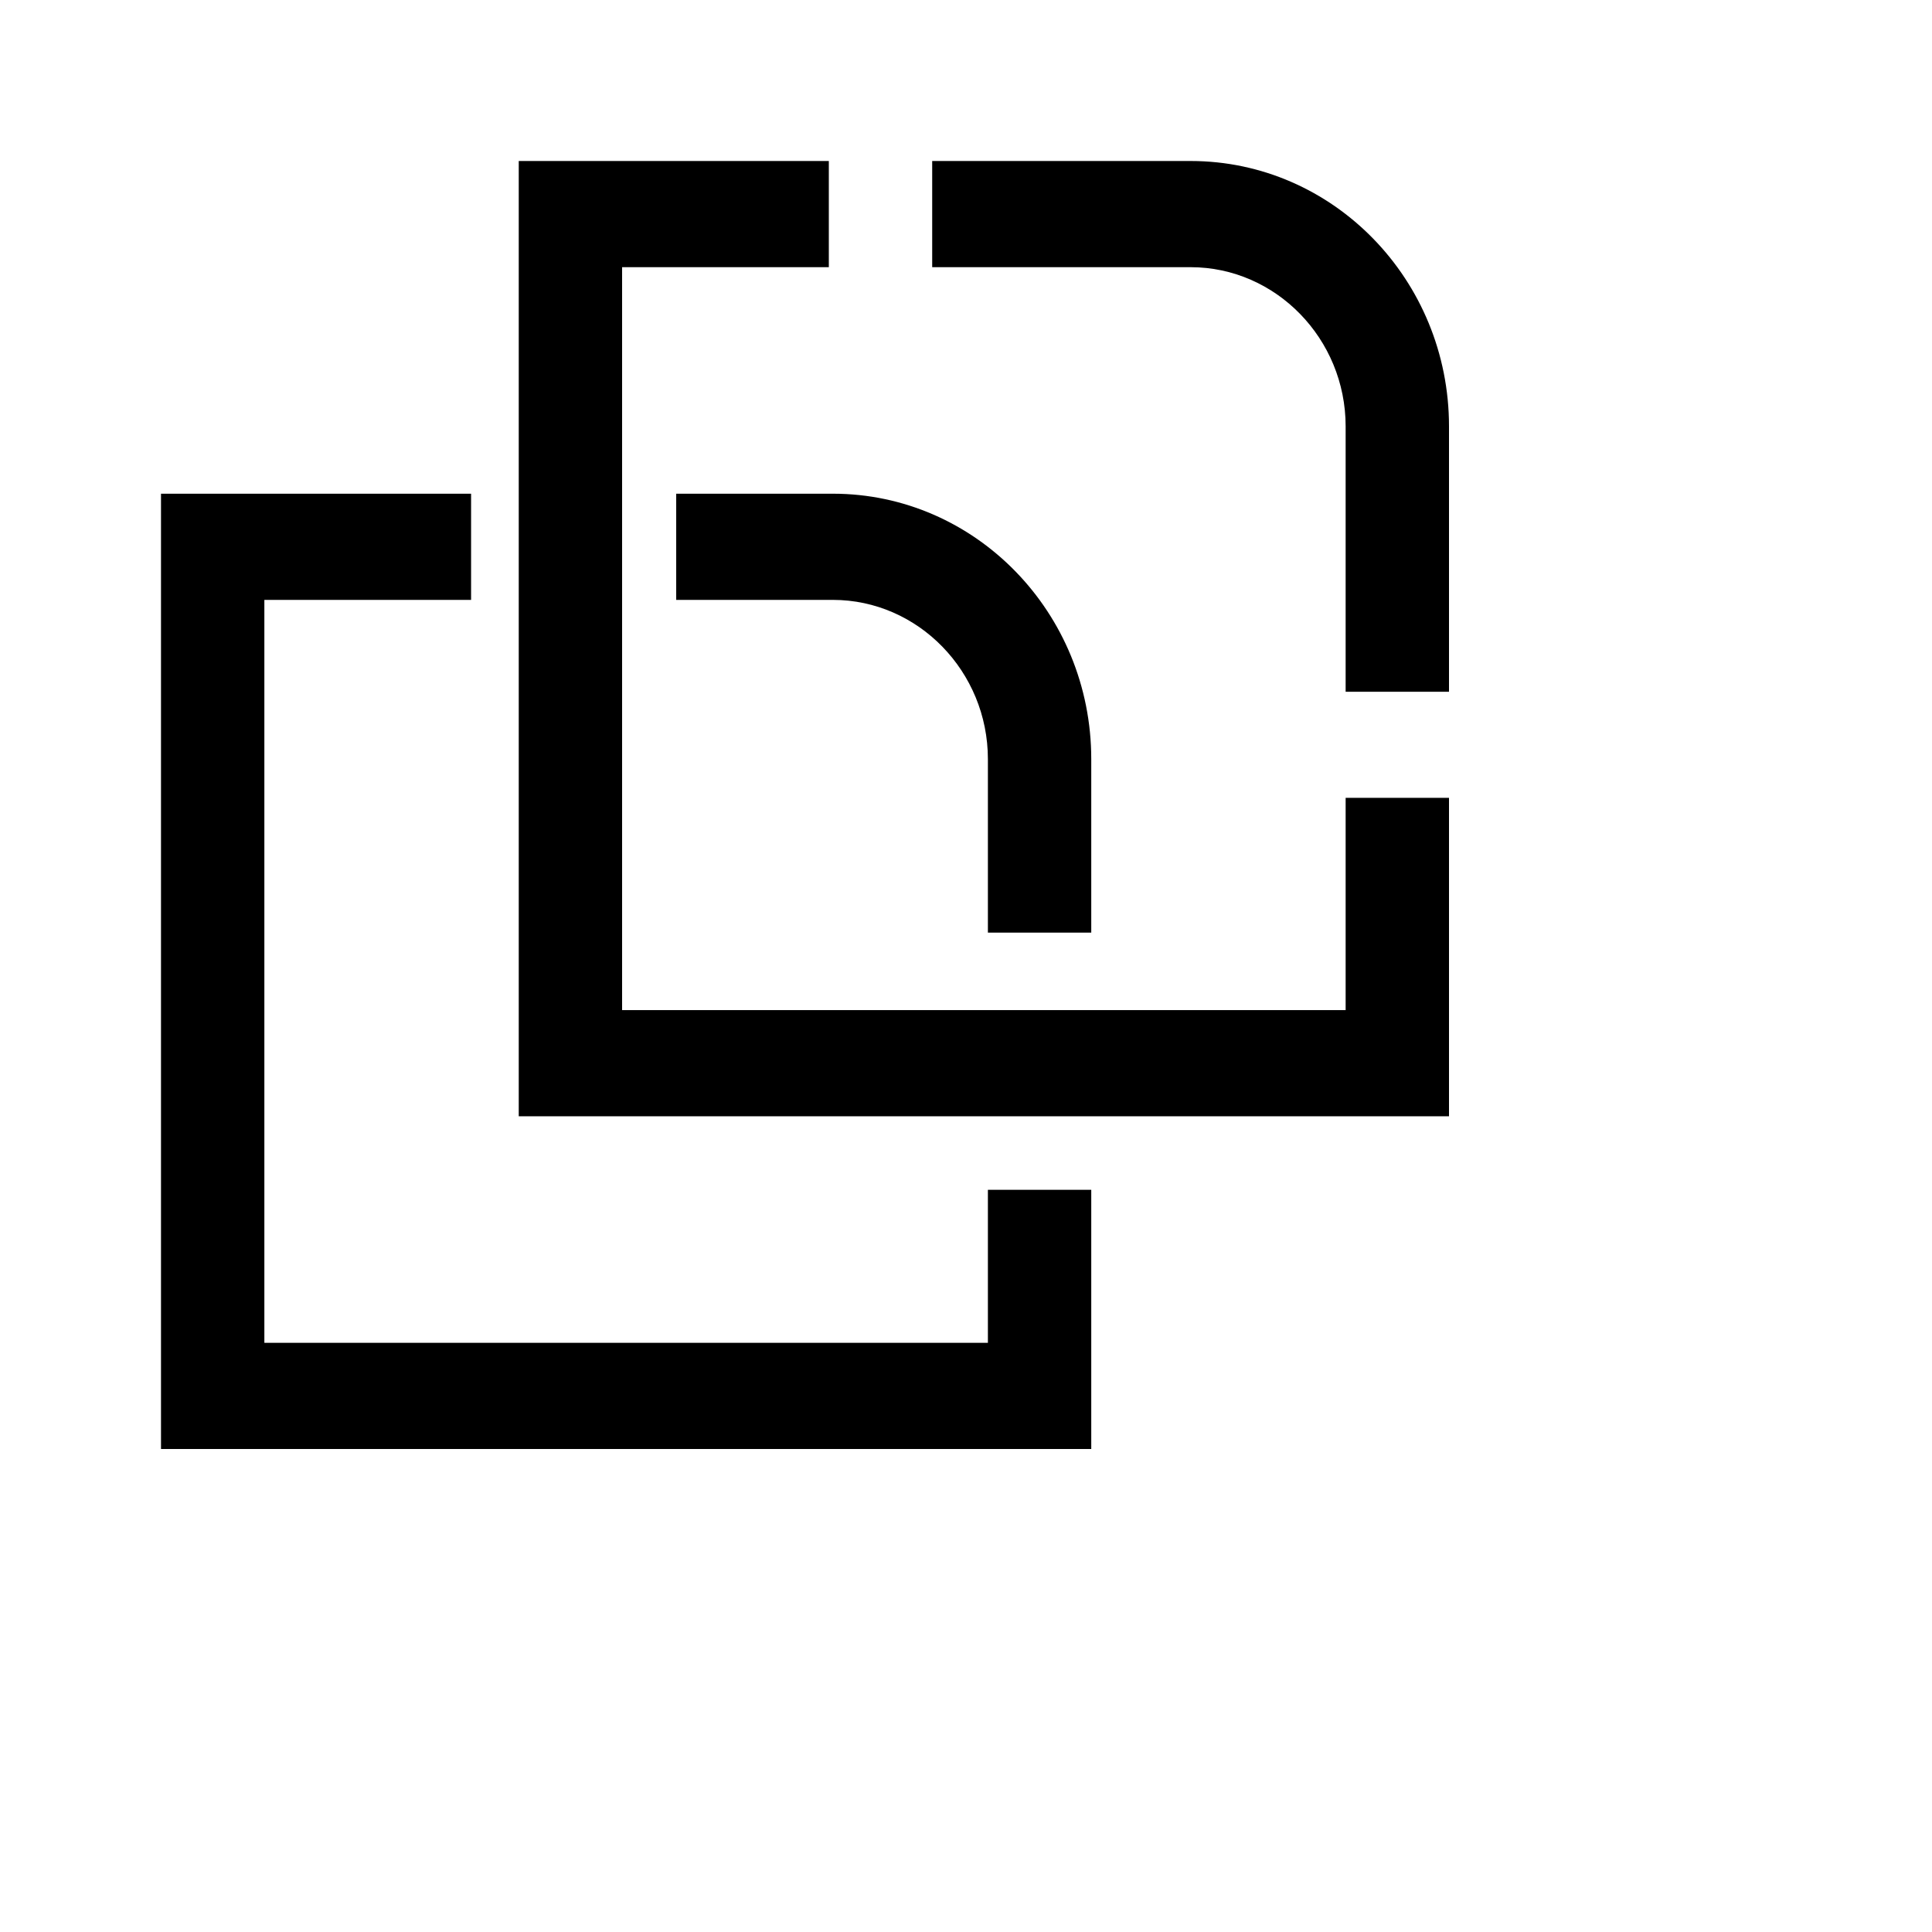
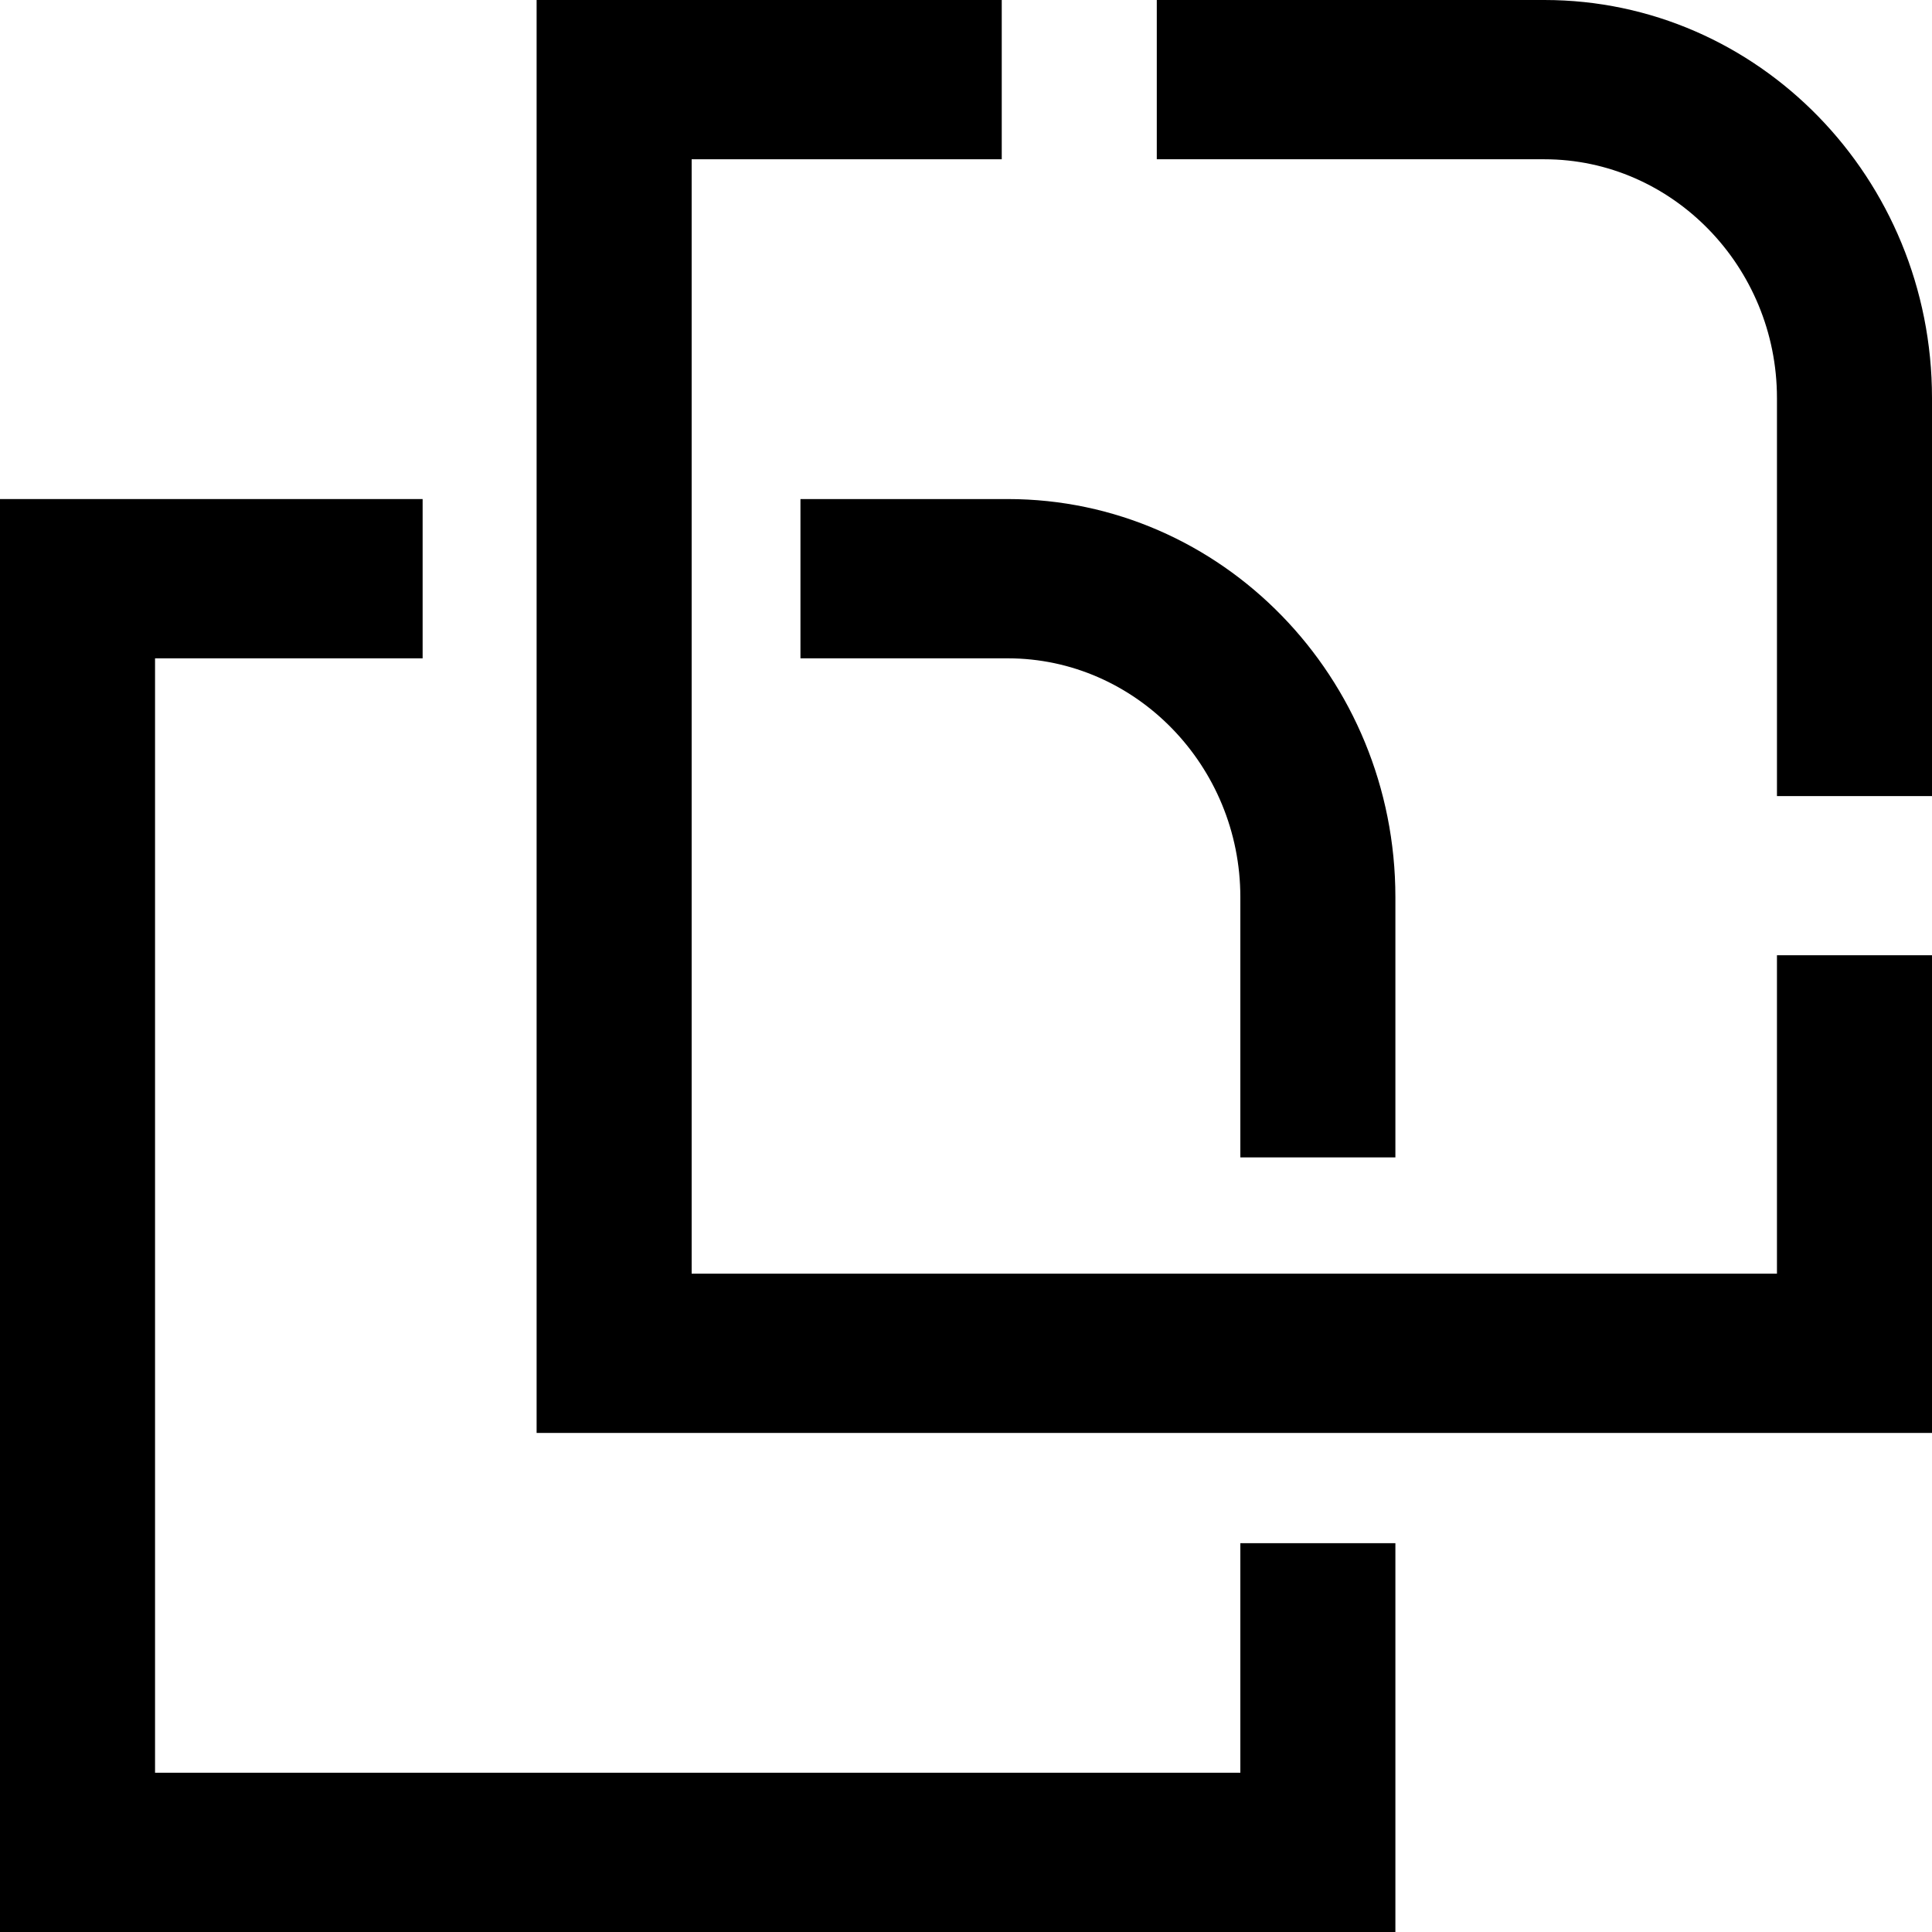
- <svg xmlns="http://www.w3.org/2000/svg" viewBox="0 0 24 24" fill="none">
-   <path d="M12.272 16.681H13.556V18H12.272V16.681ZM12.272 16.681H13.556V14.78H12.272V16.681ZM2 14.044H3.284V11.407H2V14.044ZM2 16.681H3.284V14.044H2L2 16.681ZM2 11.407H3.284V7.452H2L2 11.407ZM2 7.452H3.284V6.133H2L2 7.452ZM3.284 7.452H5.852V6.133H3.284V7.452ZM9.704 18H12.272V16.681H9.704V18ZM7.136 18H9.704V16.681H7.136V18ZM9.704 18H12.272V16.681H9.704V18ZM3.284 18H7.136V16.681H3.284V18ZM2 18H3.284V16.681H2L2 18ZM13.556 9.43C13.556 7.61 12.117 6.133 10.346 6.133L8.4 6.133V7.452H10.346C11.405 7.452 12.272 8.342 12.272 9.43V11.585H13.556V9.43Z" fill="black" />
-   <path d="M16.716 12.548H18V13.867H16.716V12.548ZM16.716 12.548H18V9.911H16.716V12.548ZM6.444 9.911H7.728V7.274H6.444V9.911ZM6.444 12.548H7.728V9.911H6.444L6.444 12.548ZM6.444 7.274H7.728V3.319H6.444L6.444 7.274ZM6.444 3.319H7.728V2H6.444L6.444 3.319ZM7.728 3.319H10.296V2H7.728V3.319ZM14.148 13.867H16.716V12.548H14.148V13.867ZM11.58 13.867H14.148V12.548H11.58V13.867ZM14.148 13.867H16.716V12.548H14.148V13.867ZM7.728 13.867H11.58V12.548H7.728V13.867ZM6.444 13.867H7.728V12.548H6.444L6.444 13.867ZM18 5.296C18 3.477 16.562 2 14.79 2H11.58V3.319H14.79C15.849 3.319 16.716 4.209 16.716 5.296V8.593H18V5.296Z" fill="black" />
+ <svg xmlns="http://www.w3.org/2000/svg" viewBox="0 0 16 16" fill="none">
+   <path d="M16 11.867V7.911H14.716V10.548H5.728V1.319H8.296V0H4.444V11.867H16Z" fill="black" />
+   <path d="M12.79 0C14.562 0 16 1.477 16 3.296V6.593H14.716V3.296C14.716 2.209 13.849 1.319 12.79 1.319H9.58V0H12.79Z" fill="black" />
+   <path d="M11.556 16V12.78H10.272V14.681H1.284V5.452H3.5V4.133H0V16H11.556Z" fill="black" />
+   <path d="M8.346 4.133C10.117 4.133 11.556 5.61 11.556 7.43V9.585H10.272V7.43C10.272 6.342 9.405 5.452 8.346 5.452H6.629V4.133H8.346Z" fill="black" />
</svg>
